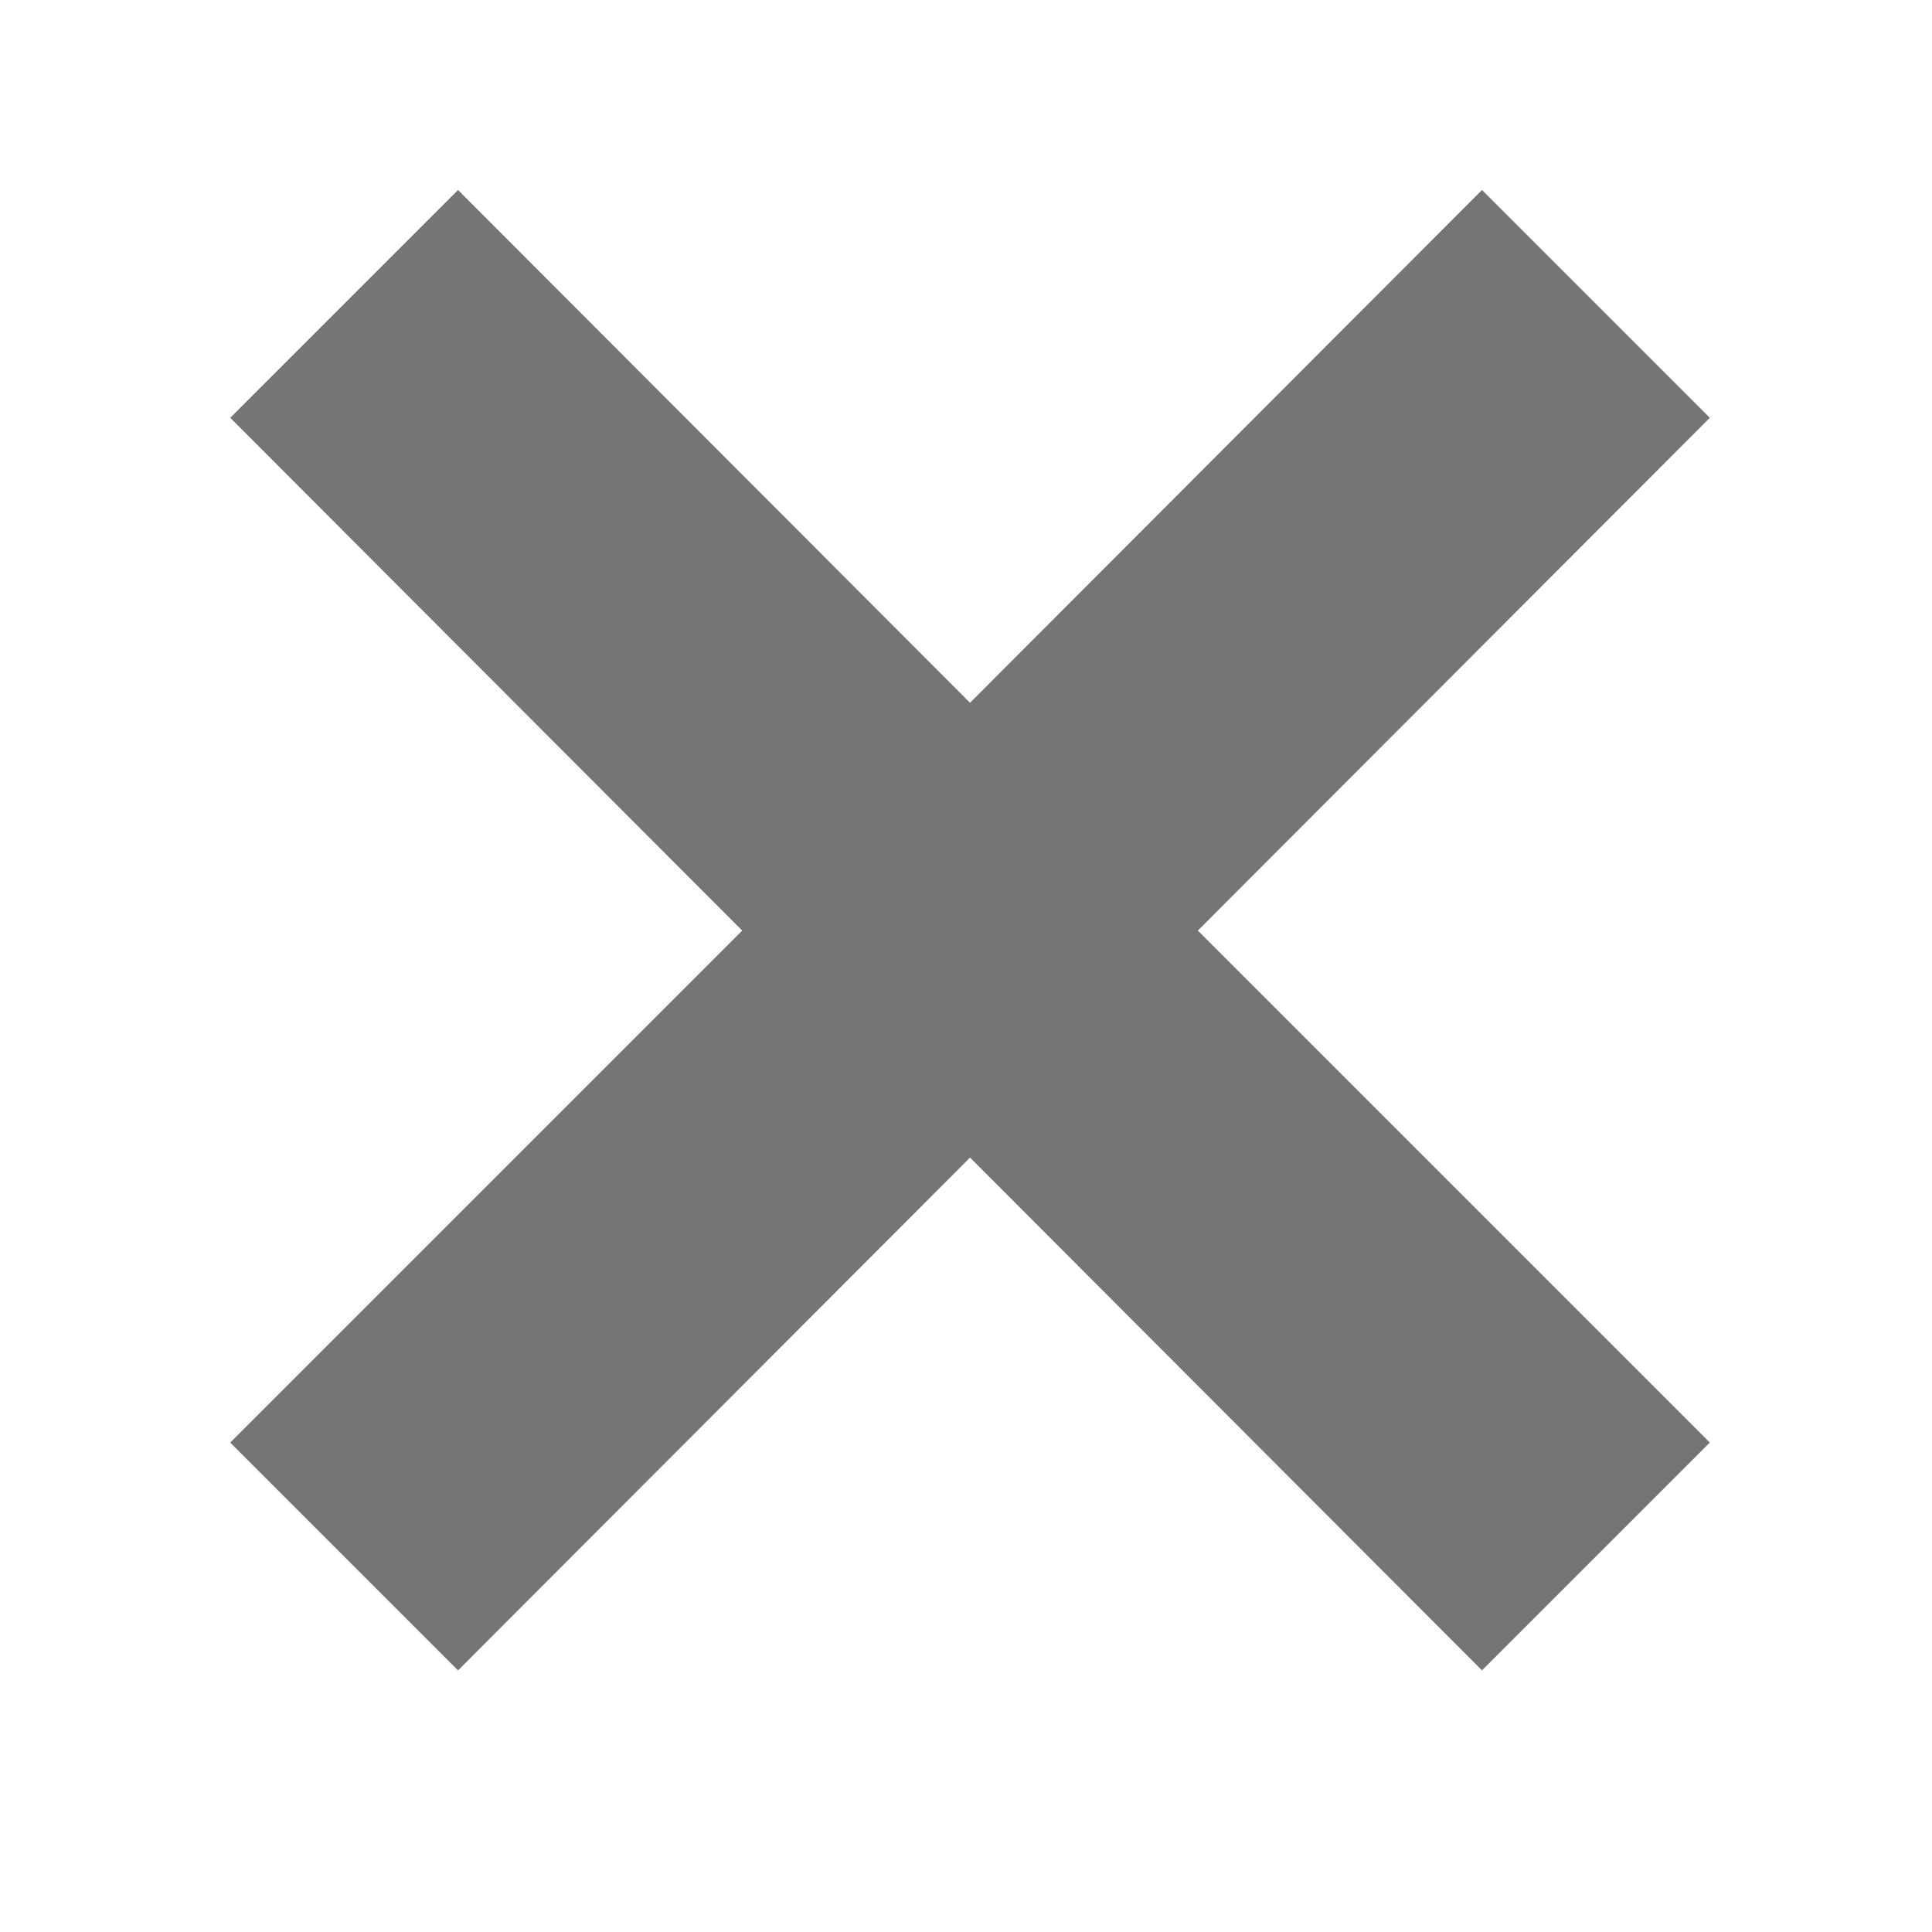
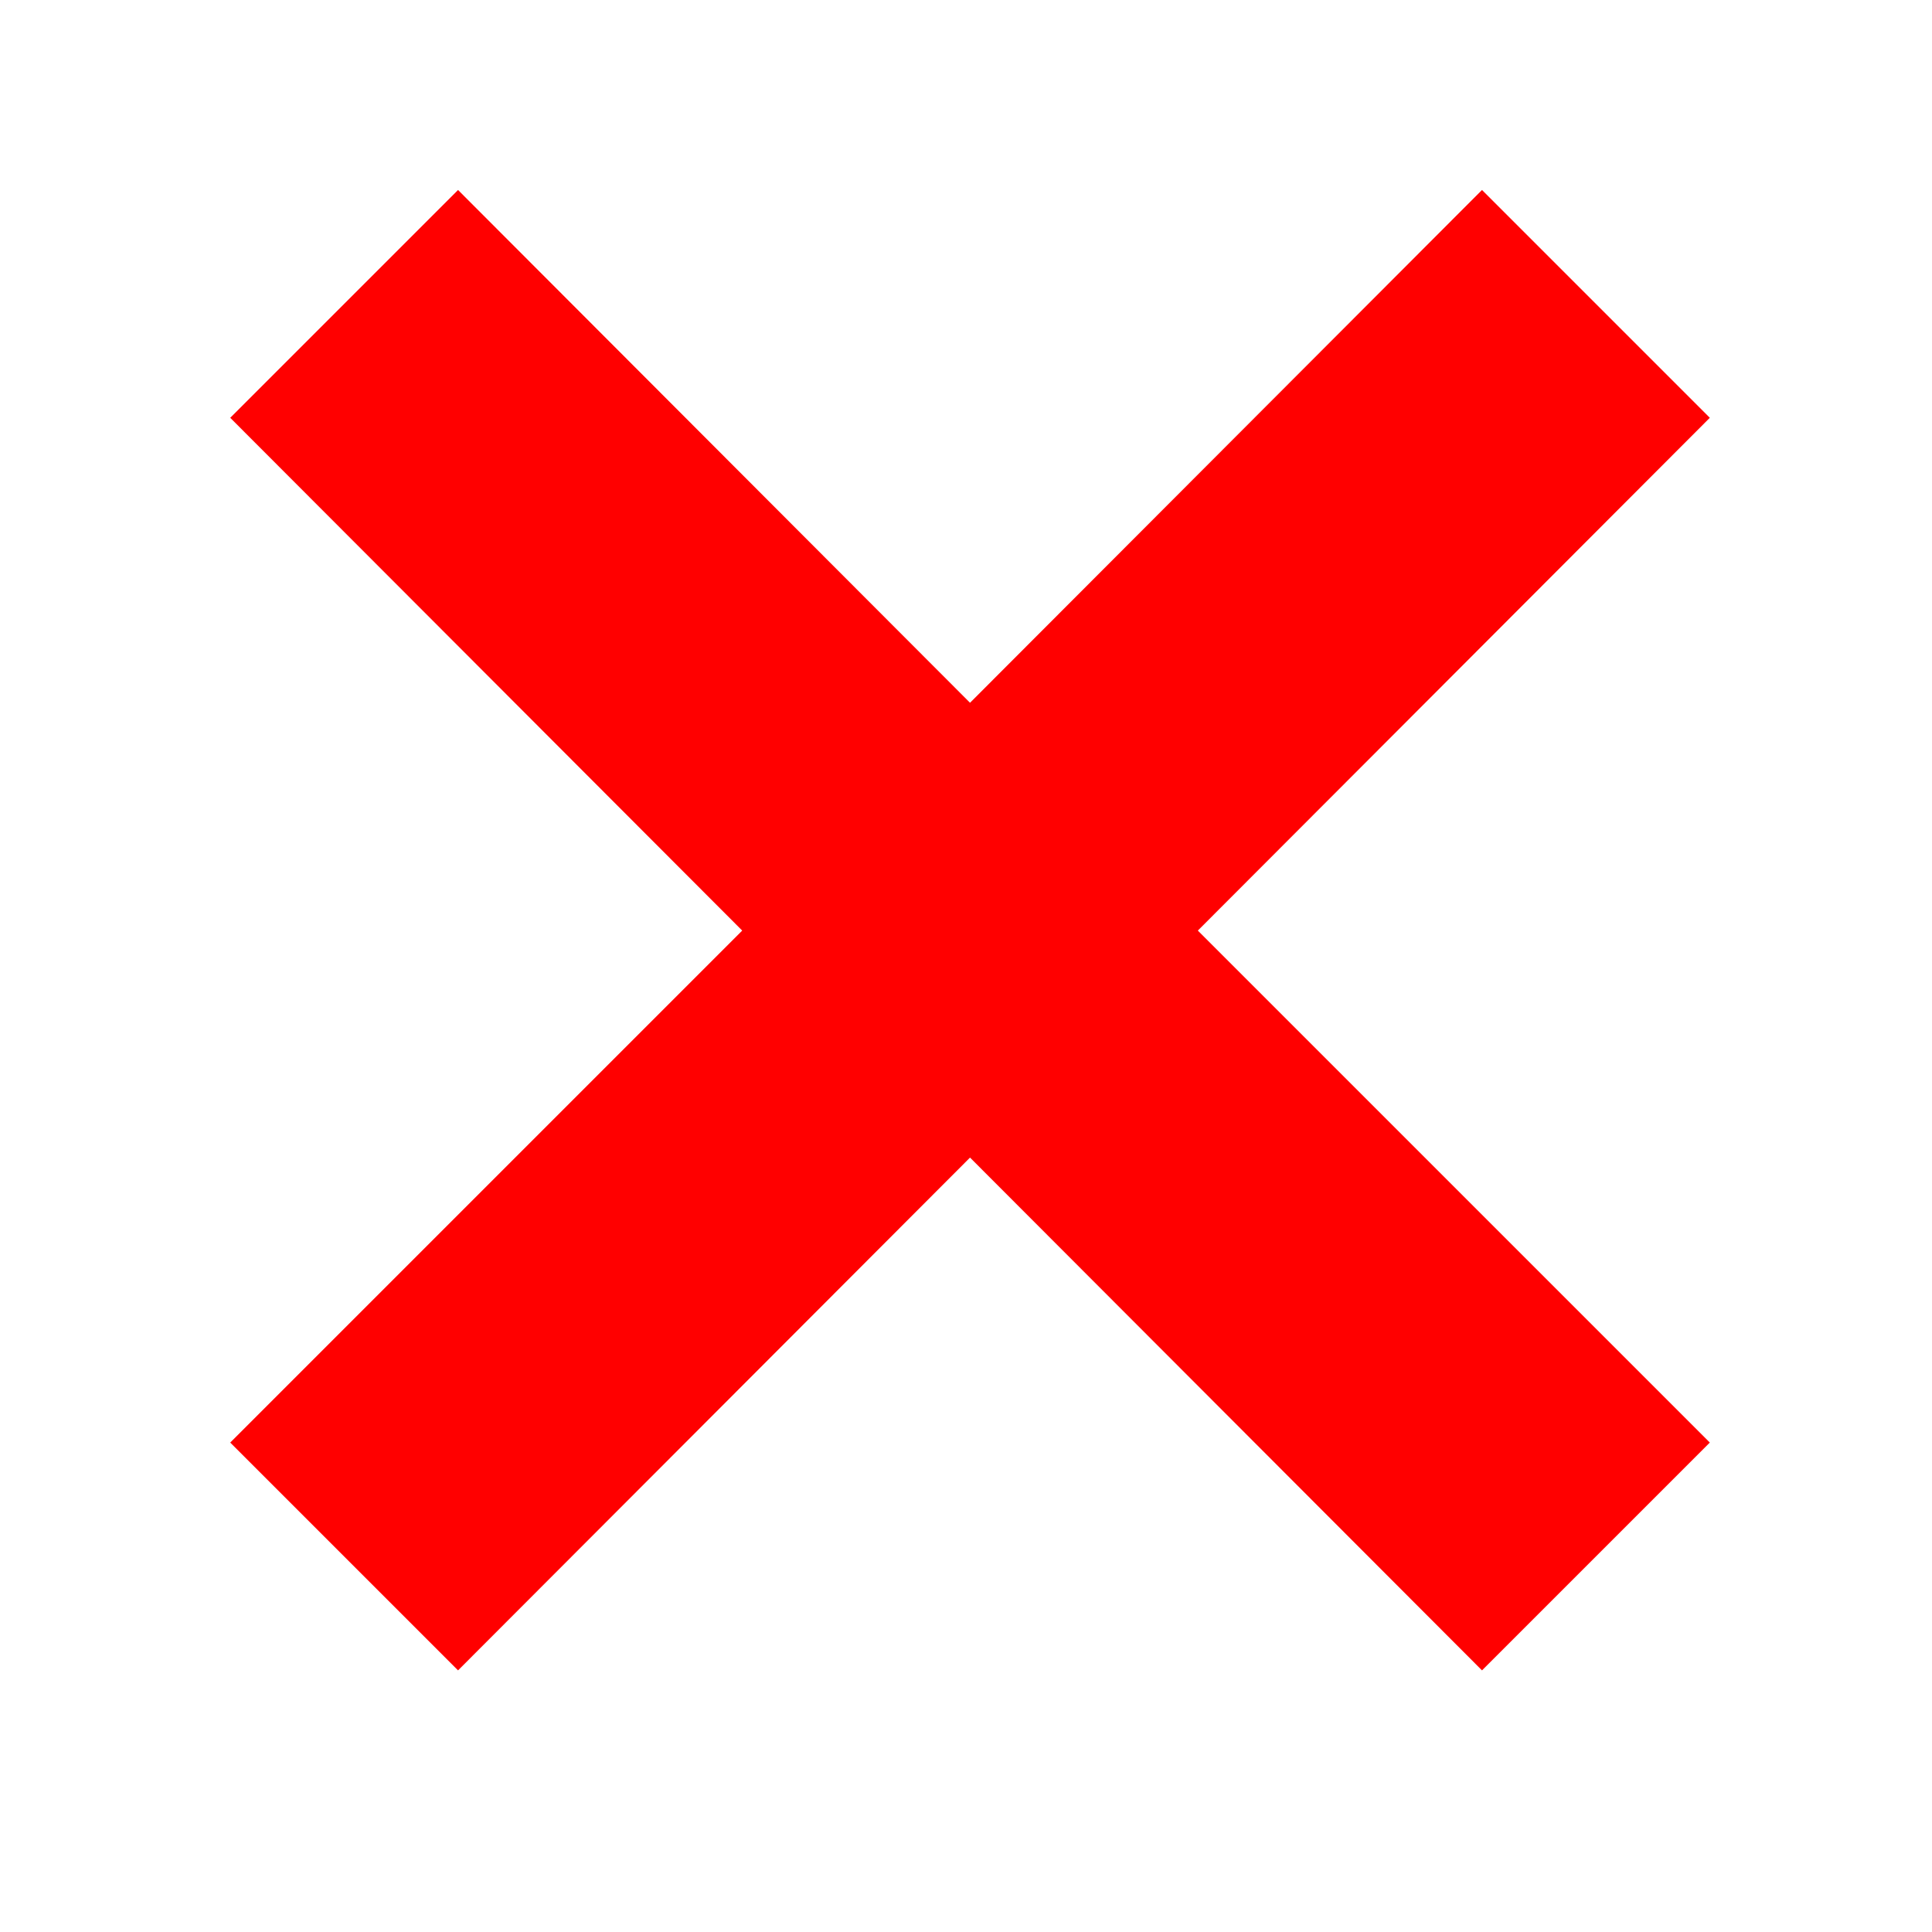
- <svg xmlns="http://www.w3.org/2000/svg" width="24px" height="24px" fill="#757575" viewBox="0 0 24 24" id="a2495f07-7746-4c27-a7cc-72112ecafc37" data-name="Livello 1">
+ <svg xmlns="http://www.w3.org/2000/svg" width="24px" height="24px" fill="#ff0000" viewBox="0 0 24 24" id="a2495f07-7746-4c27-a7cc-72112ecafc37" data-name="Livello 1">
  <polygon id="c8ef3de6-eeb3-441f-adf3-4bc928b83c76" data-name="clear" points="18.41 2.36 12.05 8.73 5.69 2.36 2.86 5.19 9.22 11.56 2.86 17.92 5.69 20.75 12.05 14.38 18.41 20.75 21.24 17.92 14.88 11.56 21.24 5.19 18.41 2.36" />
</svg>
